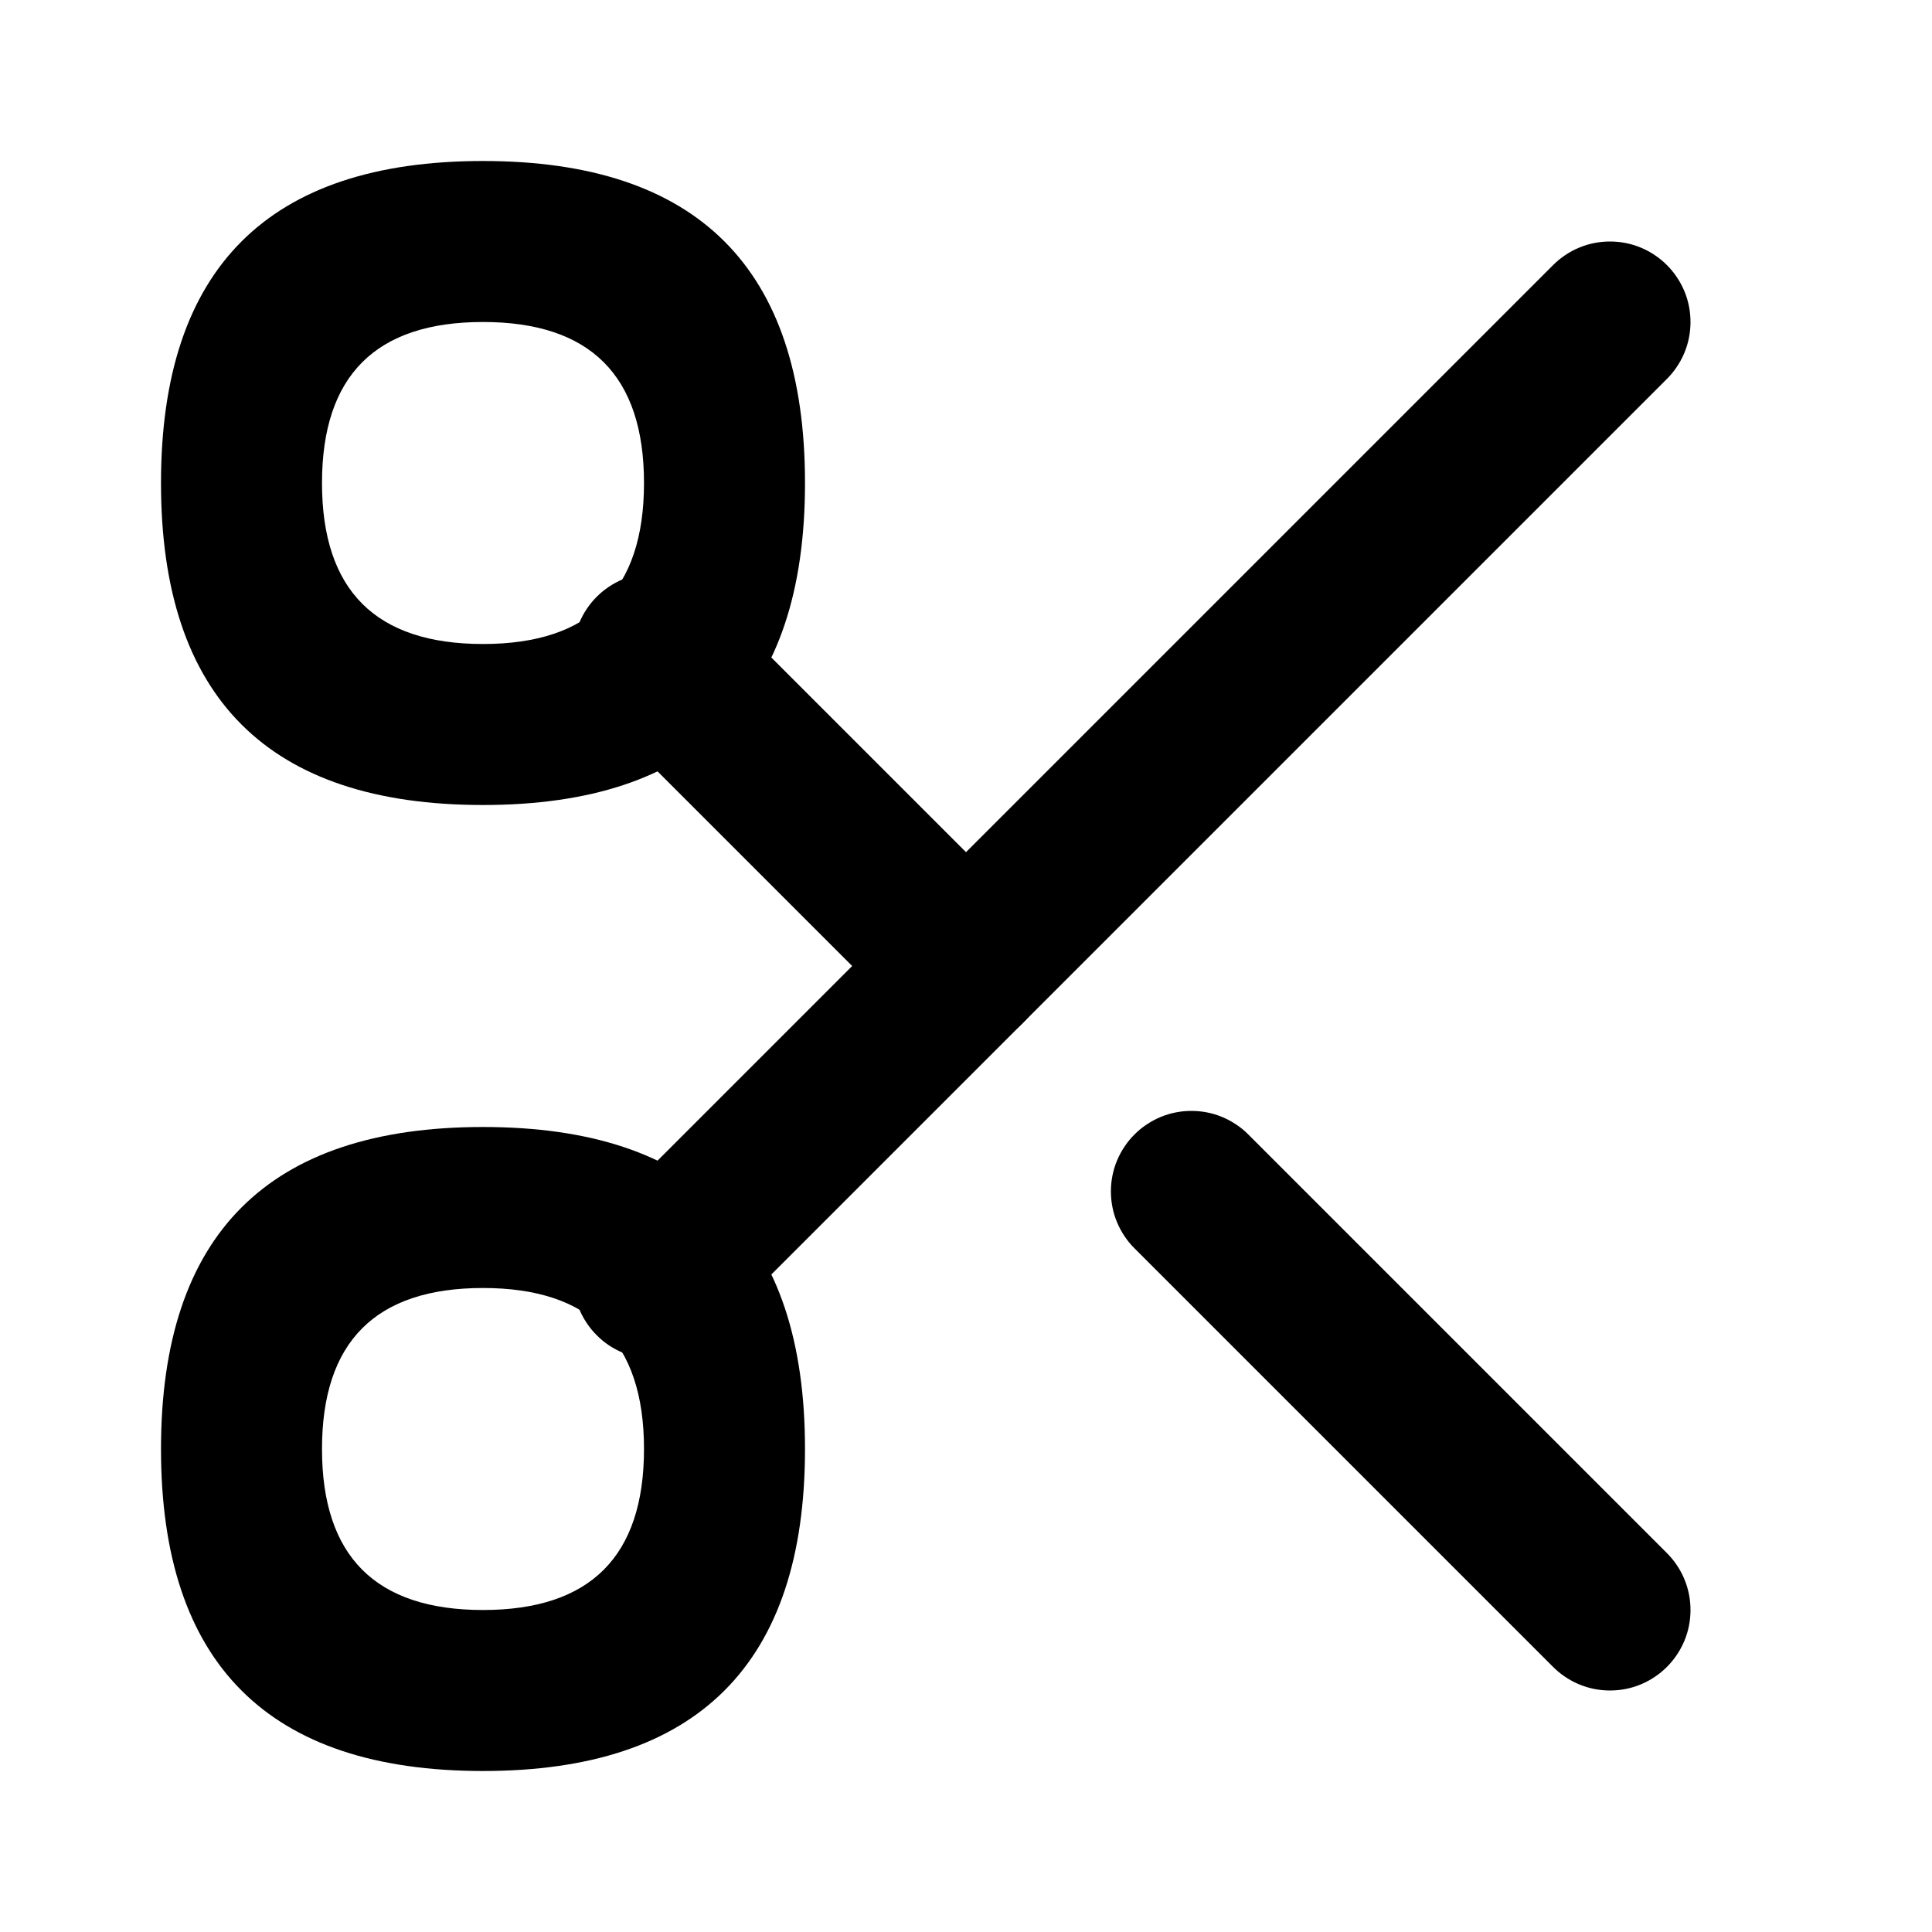
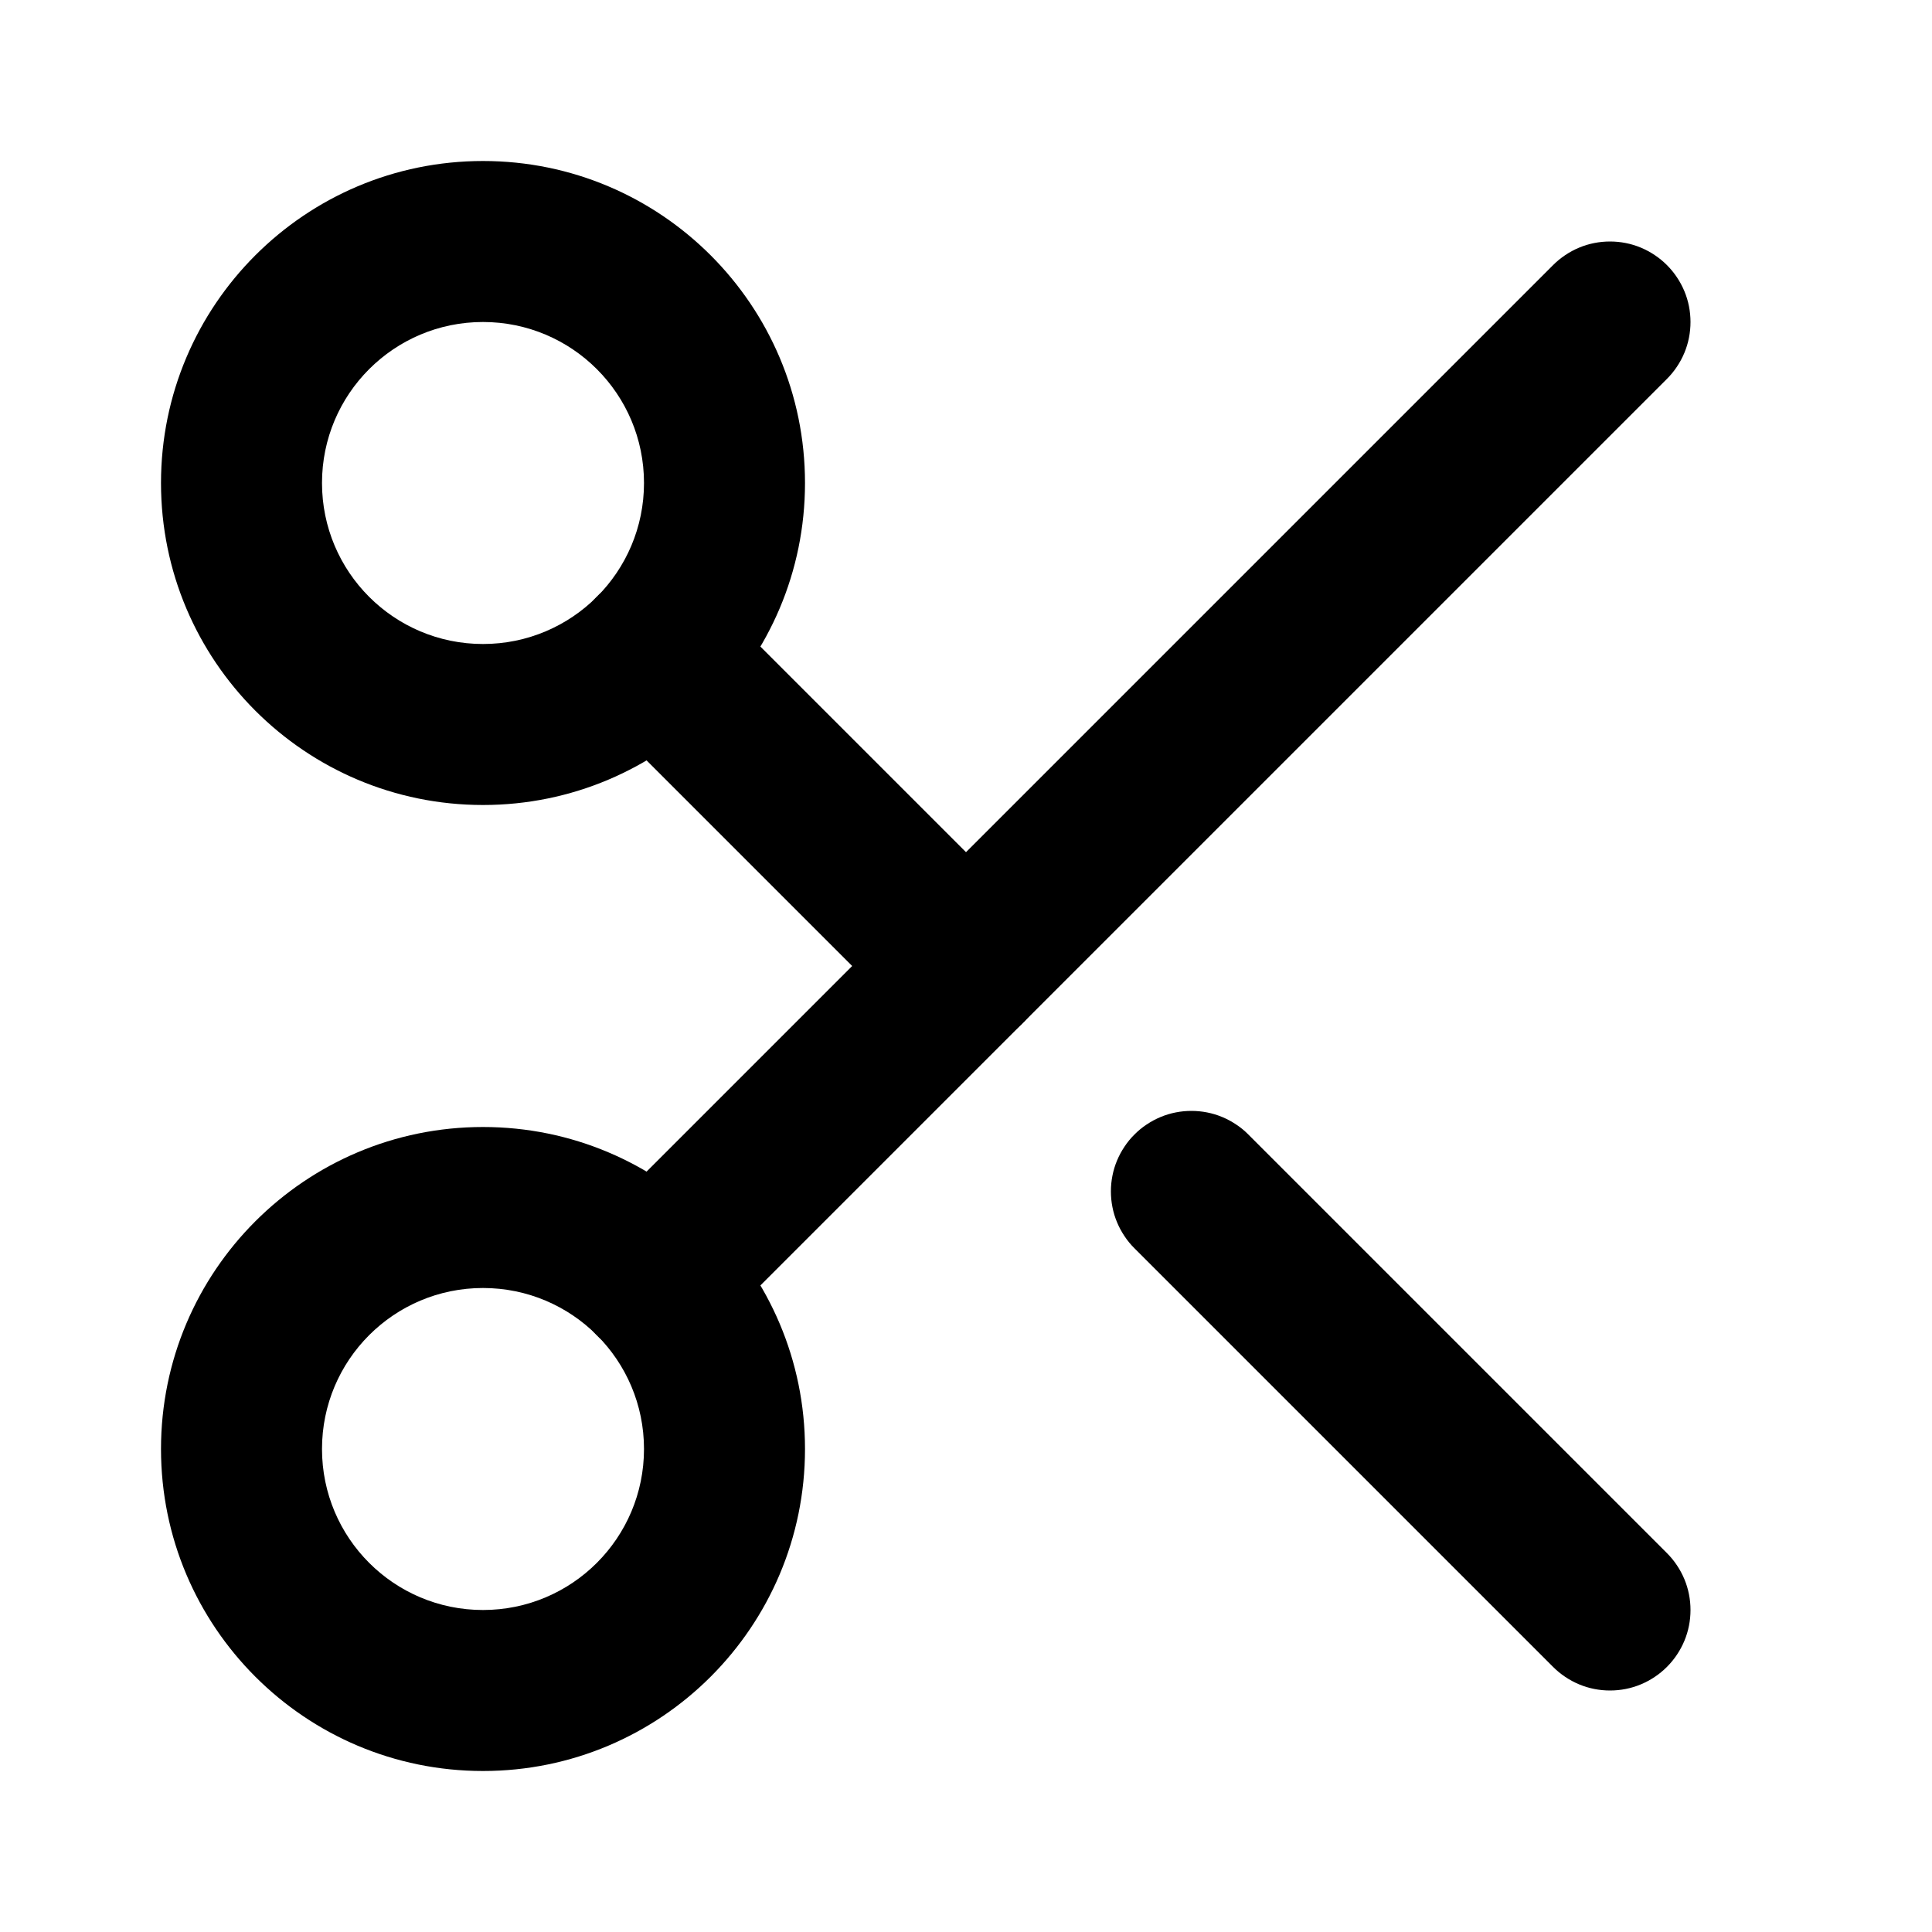
<svg xmlns="http://www.w3.org/2000/svg" viewBox="0 0 24 24">
-   <path fill="currentColor" d="M4 6Q4 8 6 8Q8 8 8 6Q8 4 6 4Q4 4 4 6ZM2 6Q2 2 6 2Q10 2 10 6Q10 10 6 10Q2 10 2 6Z" />
+   <path fill="currentColor" d="M2 6C2 3.791 3.791 2 6 2C8.209 2 10 3.791 10 6C10 8.209 8.209 10 6 10C3.791 10 2 8.209 2 6ZM4 6C4 7.105 4.895 8 6 8C7.105 8 8 7.105 8 6C8 4.895 7.105 4 6 4C4.895 4 4 4.895 4 6Z" />
  <path fill="currentColor" d="M8.827 7.413L12.707 11.293Q12.777 11.363 12.832 11.444Q12.886 11.526 12.924 11.617Q12.962 11.708 12.981 11.805Q13 11.902 13 12Q13 12.098 12.981 12.195Q12.962 12.292 12.924 12.383Q12.886 12.474 12.832 12.556Q12.777 12.637 12.707 12.707Q12.637 12.777 12.556 12.832Q12.474 12.886 12.383 12.924Q12.292 12.962 12.195 12.981Q12.098 13 12 13Q11.902 13 11.805 12.981Q11.708 12.962 11.617 12.924Q11.526 12.886 11.444 12.832Q11.363 12.777 11.293 12.707L7.413 8.827Q7.343 8.757 7.289 8.676Q7.234 8.594 7.196 8.503Q7.158 8.412 7.139 8.315Q7.12 8.218 7.12 8.12Q7.12 8.022 7.139 7.925Q7.158 7.828 7.196 7.737Q7.234 7.646 7.289 7.564Q7.343 7.483 7.413 7.413Q7.483 7.343 7.564 7.289Q7.646 7.234 7.737 7.196Q7.828 7.158 7.925 7.139Q8.022 7.12 8.12 7.12Q8.218 7.12 8.315 7.139Q8.412 7.158 8.503 7.196Q8.594 7.234 8.676 7.289Q8.757 7.343 8.827 7.413Z" />
  <path fill="currentColor" d="M20.707 4.707L8.827 16.587Q8.757 16.657 8.676 16.712Q8.594 16.766 8.503 16.804Q8.412 16.842 8.315 16.861Q8.218 16.88 8.12 16.88Q8.022 16.88 7.925 16.861Q7.828 16.842 7.737 16.804Q7.646 16.766 7.564 16.712Q7.483 16.657 7.413 16.587Q7.343 16.517 7.289 16.436Q7.234 16.354 7.196 16.263Q7.158 16.172 7.139 16.075Q7.12 15.979 7.12 15.88Q7.12 15.781 7.139 15.685Q7.158 15.588 7.196 15.497Q7.234 15.406 7.289 15.324Q7.343 15.242 7.413 15.173L19.293 3.293Q19.363 3.223 19.444 3.169Q19.526 3.114 19.617 3.076Q19.708 3.038 19.805 3.019Q19.901 3 20 3Q20.099 3 20.195 3.019Q20.292 3.038 20.383 3.076Q20.474 3.114 20.556 3.169Q20.637 3.223 20.707 3.293Q20.777 3.363 20.831 3.444Q20.886 3.526 20.924 3.617Q20.962 3.708 20.981 3.805Q21 3.902 21 4Q21 4.098 20.981 4.195Q20.962 4.292 20.924 4.383Q20.886 4.474 20.831 4.556Q20.777 4.637 20.707 4.707Z" />
-   <path fill="currentColor" d="M4 18Q4 20 6 20Q8 20 8 18Q8 16 6 16Q4 16 4 18ZM2 18Q2 14 6 14Q10 14 10 18Q10 22 6 22Q2 22 2 18Z" />
+   <path fill="currentColor" d="M2 18C2 15.791 3.791 14 6 14C8.209 14 10 15.791 10 18C10 20.209 8.209 22 6 22C3.791 22 2 20.209 2 18ZM4 18C4 19.105 4.895 20 6 20C7.105 20 8 19.105 8 18C8 16.895 7.105 16 6 16C4.895 16 4 16.895 4 18Z" />
  <path fill="currentColor" d="M15.507 14.093L20.707 19.293Q20.777 19.363 20.831 19.444Q20.886 19.526 20.924 19.617Q20.962 19.708 20.981 19.805Q21 19.901 21 20Q21 20.099 20.981 20.195Q20.962 20.292 20.924 20.383Q20.886 20.474 20.831 20.556Q20.777 20.637 20.707 20.707Q20.637 20.777 20.556 20.831Q20.474 20.886 20.383 20.924Q20.292 20.962 20.195 20.981Q20.099 21 20 21Q19.901 21 19.805 20.981Q19.708 20.962 19.617 20.924Q19.526 20.886 19.444 20.831Q19.363 20.777 19.293 20.707L14.093 15.507Q14.023 15.438 13.969 15.356Q13.914 15.274 13.876 15.183Q13.838 15.092 13.819 14.995Q13.8 14.899 13.8 14.8Q13.8 14.701 13.819 14.605Q13.838 14.508 13.876 14.417Q13.914 14.326 13.969 14.244Q14.023 14.162 14.093 14.093Q14.162 14.023 14.244 13.969Q14.326 13.914 14.417 13.876Q14.508 13.838 14.605 13.819Q14.701 13.8 14.8 13.8Q14.899 13.8 14.995 13.819Q15.092 13.838 15.183 13.876Q15.274 13.914 15.356 13.969Q15.438 14.023 15.507 14.093Z" />
</svg>
